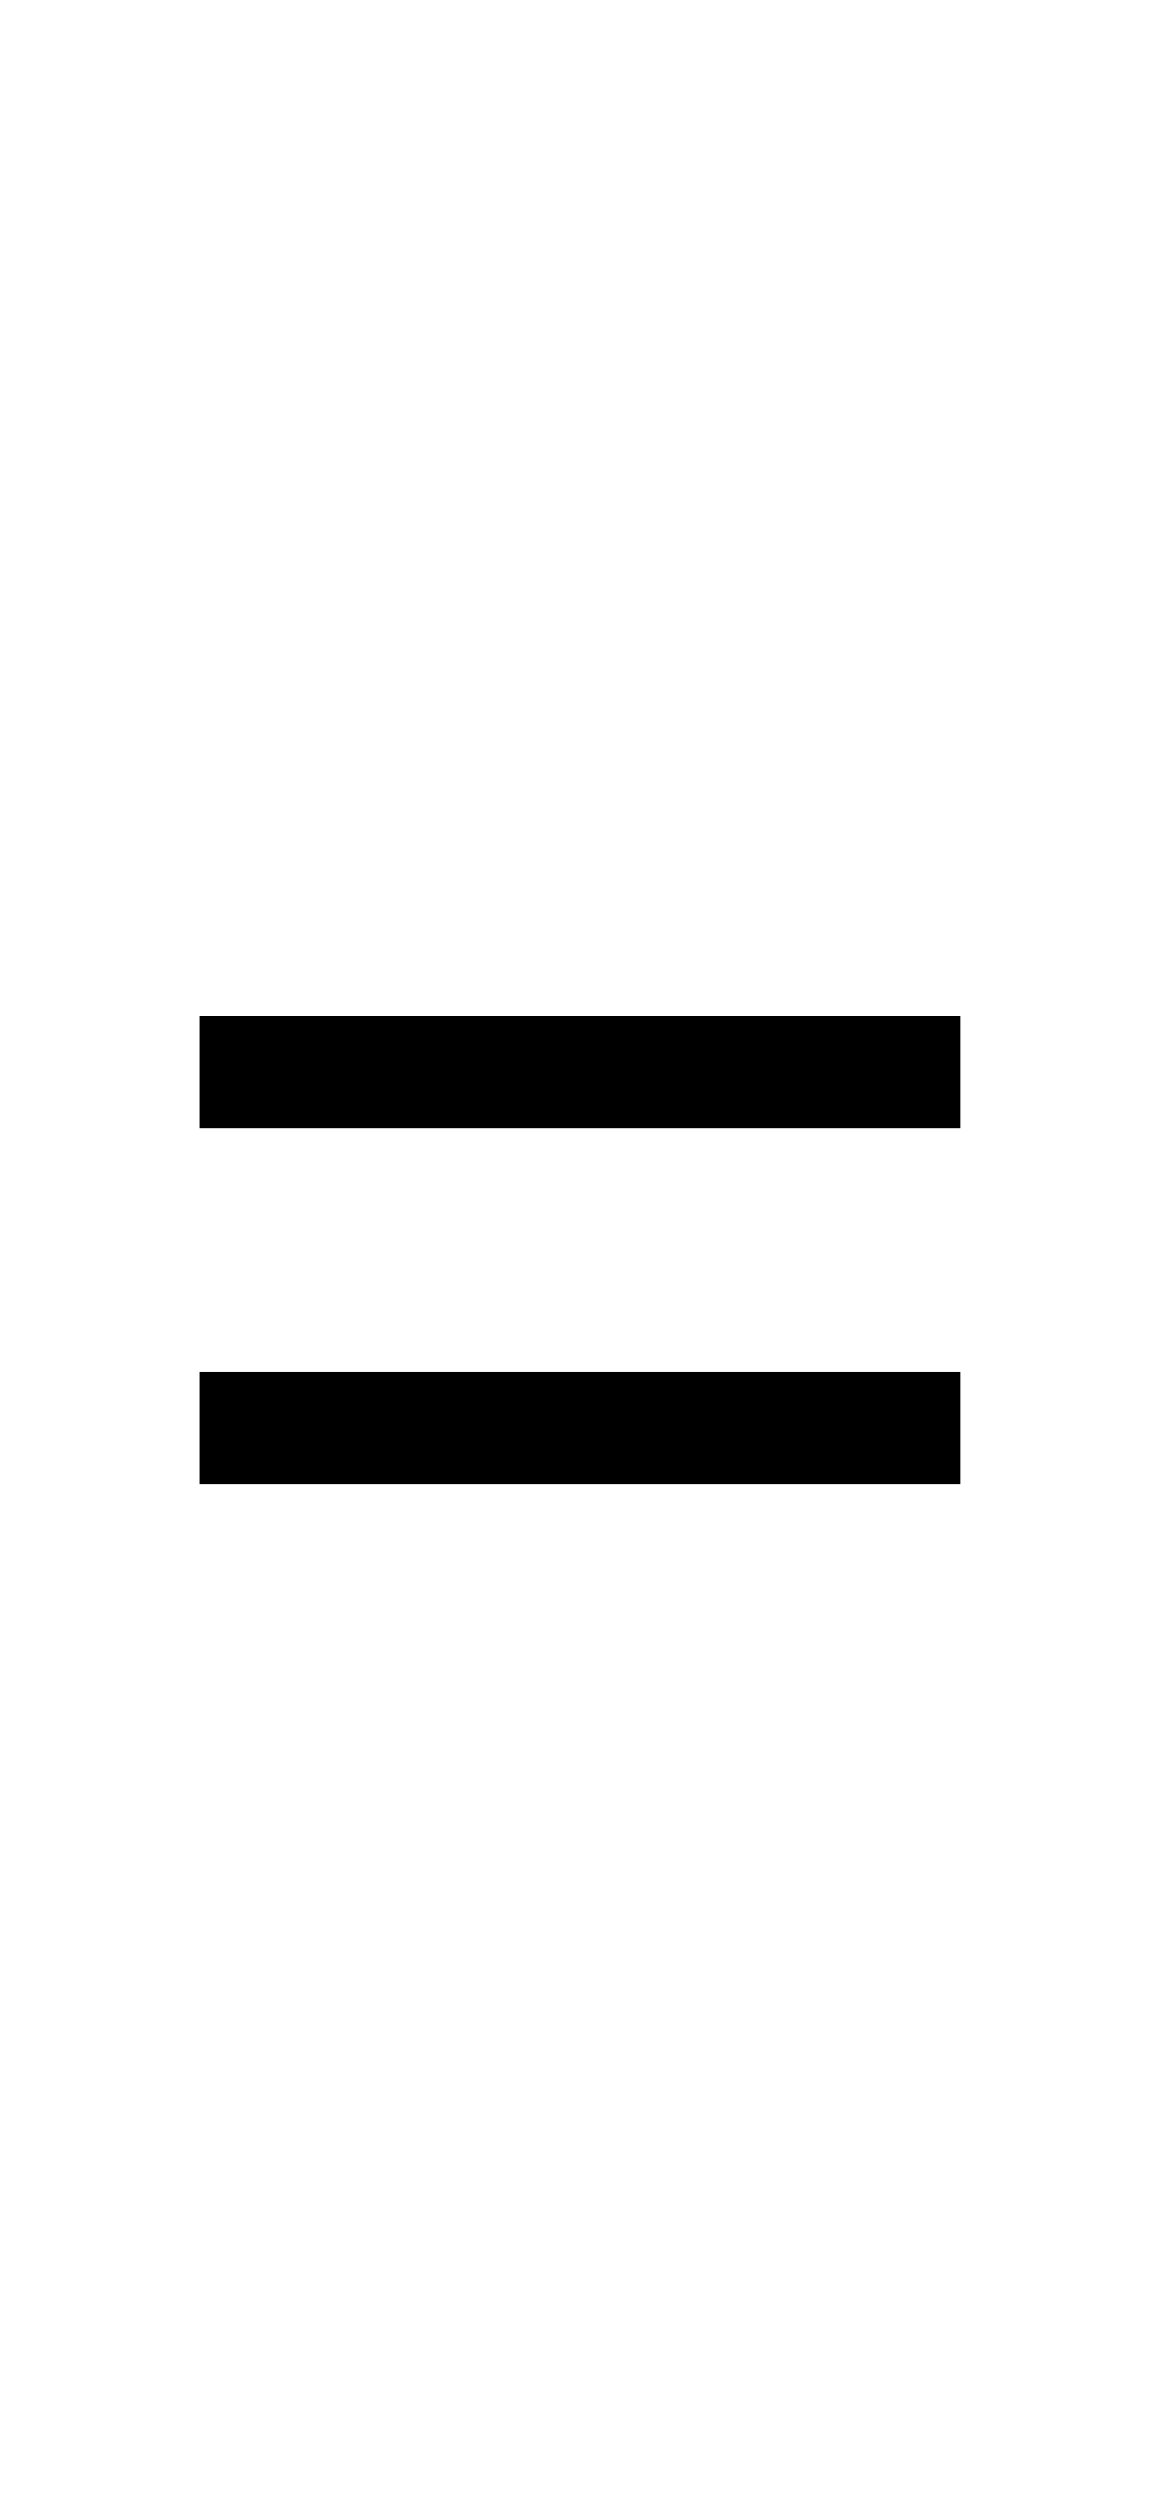
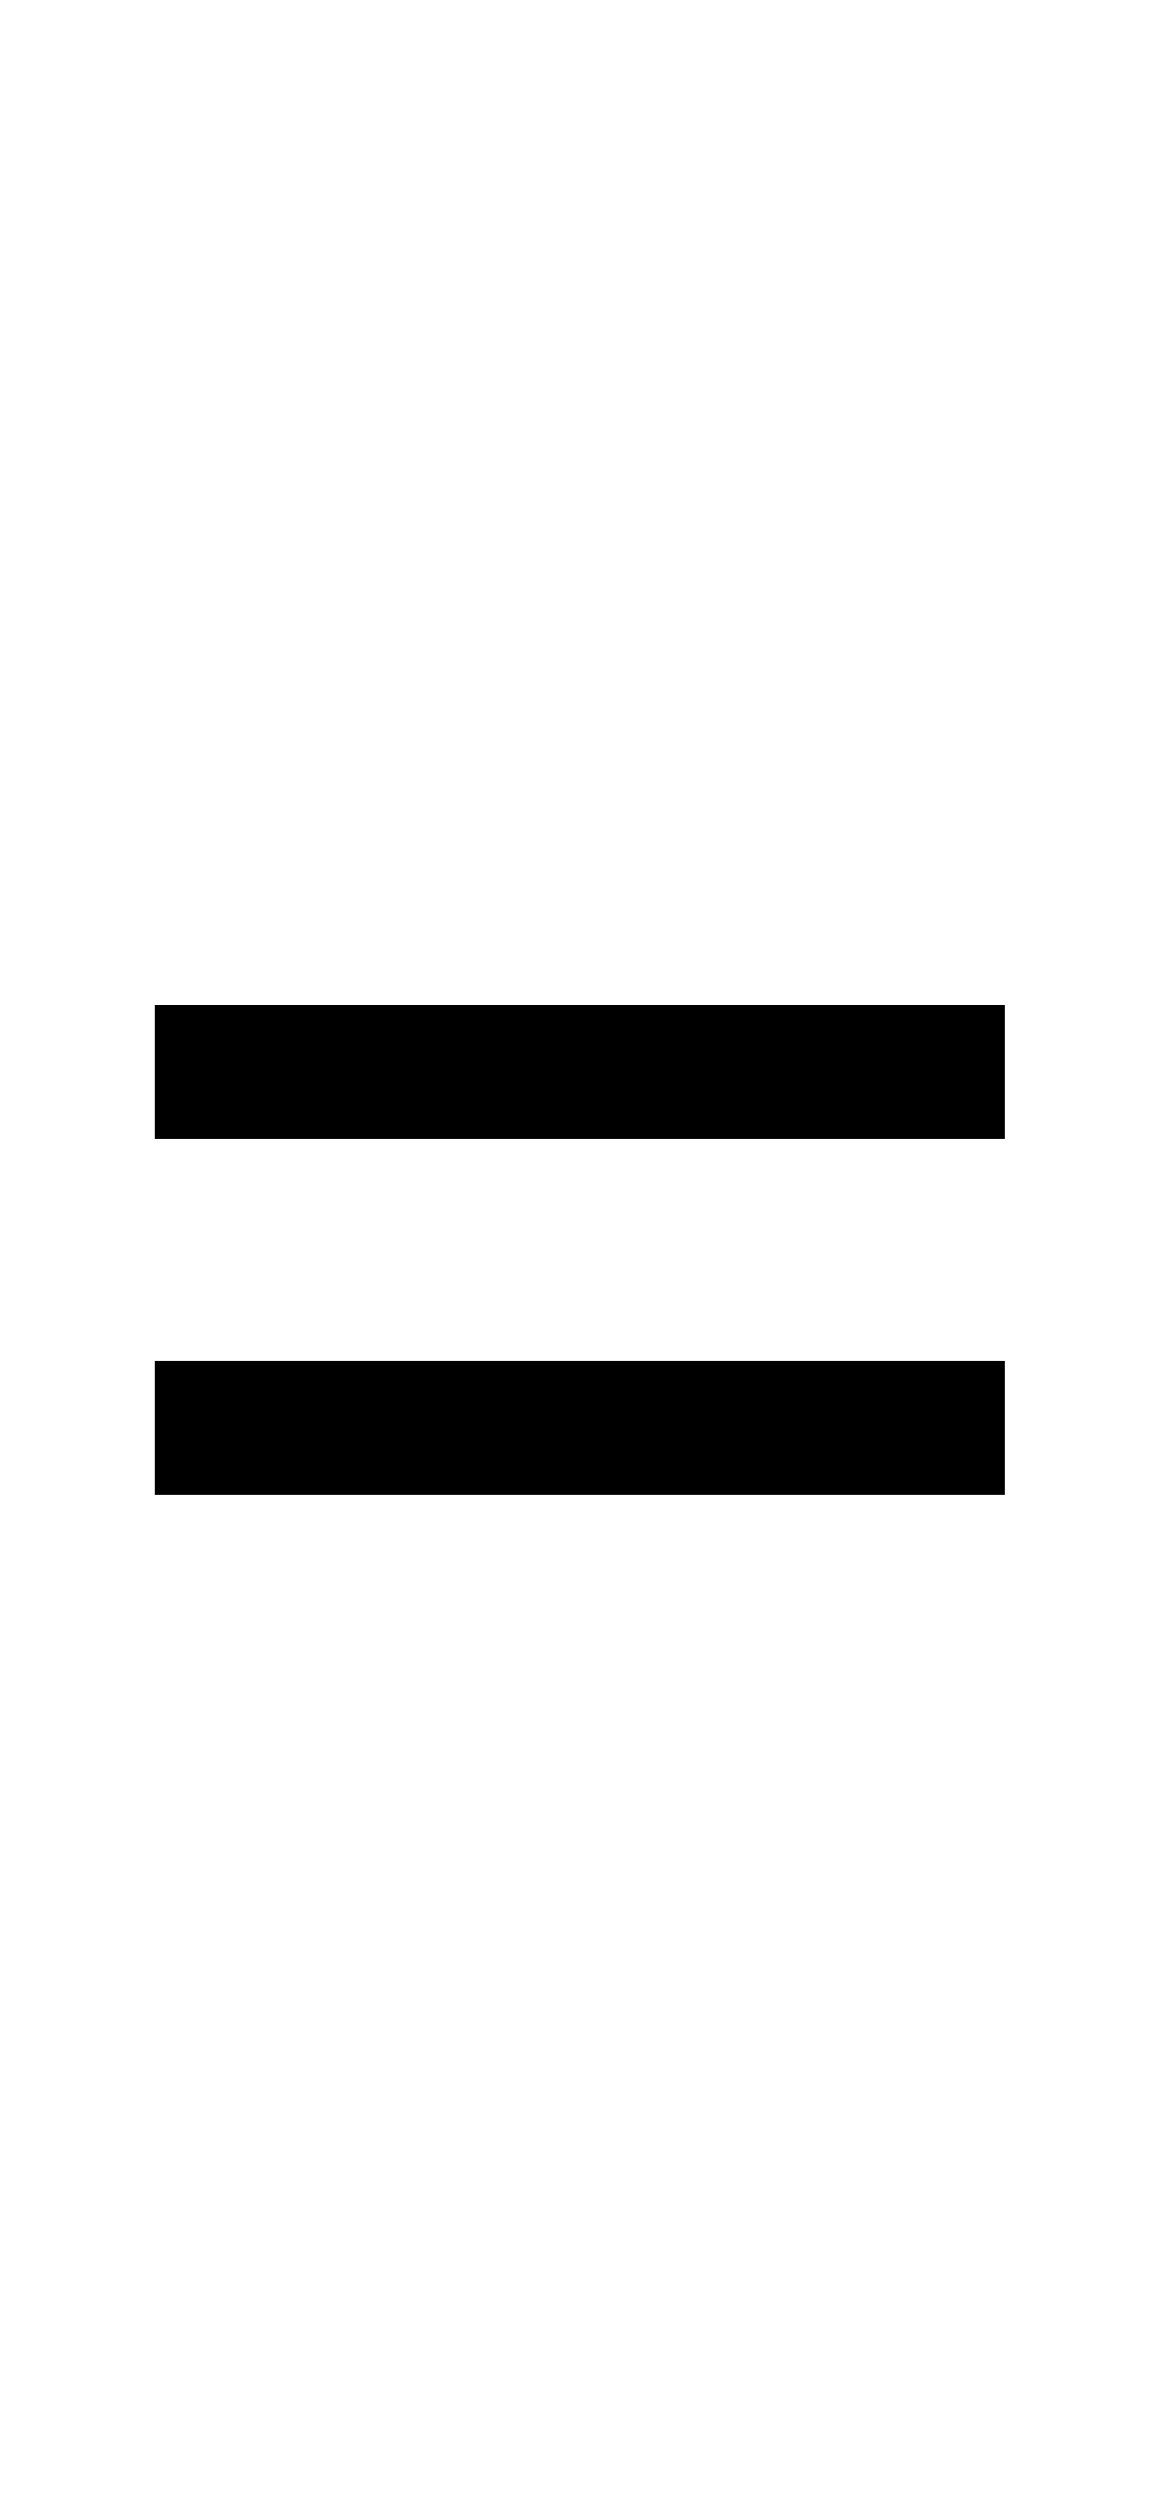
<svg xmlns="http://www.w3.org/2000/svg" width="6.876mm" height="14.82mm" version="1.1" viewBox="0 0 6.876 14.82">
-   <g transform="translate(-73.356 -132.39)">
-     <g transform="translate(3.5429e-7 -.26458)" fill="none" stroke="#000" stroke-width=".665">
-       <path d="m74.539 139.01h4.51" />
-       <path d="m74.539 141.12h4.51" />
-     </g>
+   <g transform="translate(-.00029992 -.00041988)" fill="none" stroke="#000" stroke-width=".794">
+     <path d="m0.918 6.355h5.039" />
+     <path d="m0.918 8.465h5.039" />
  </g>
</svg>
